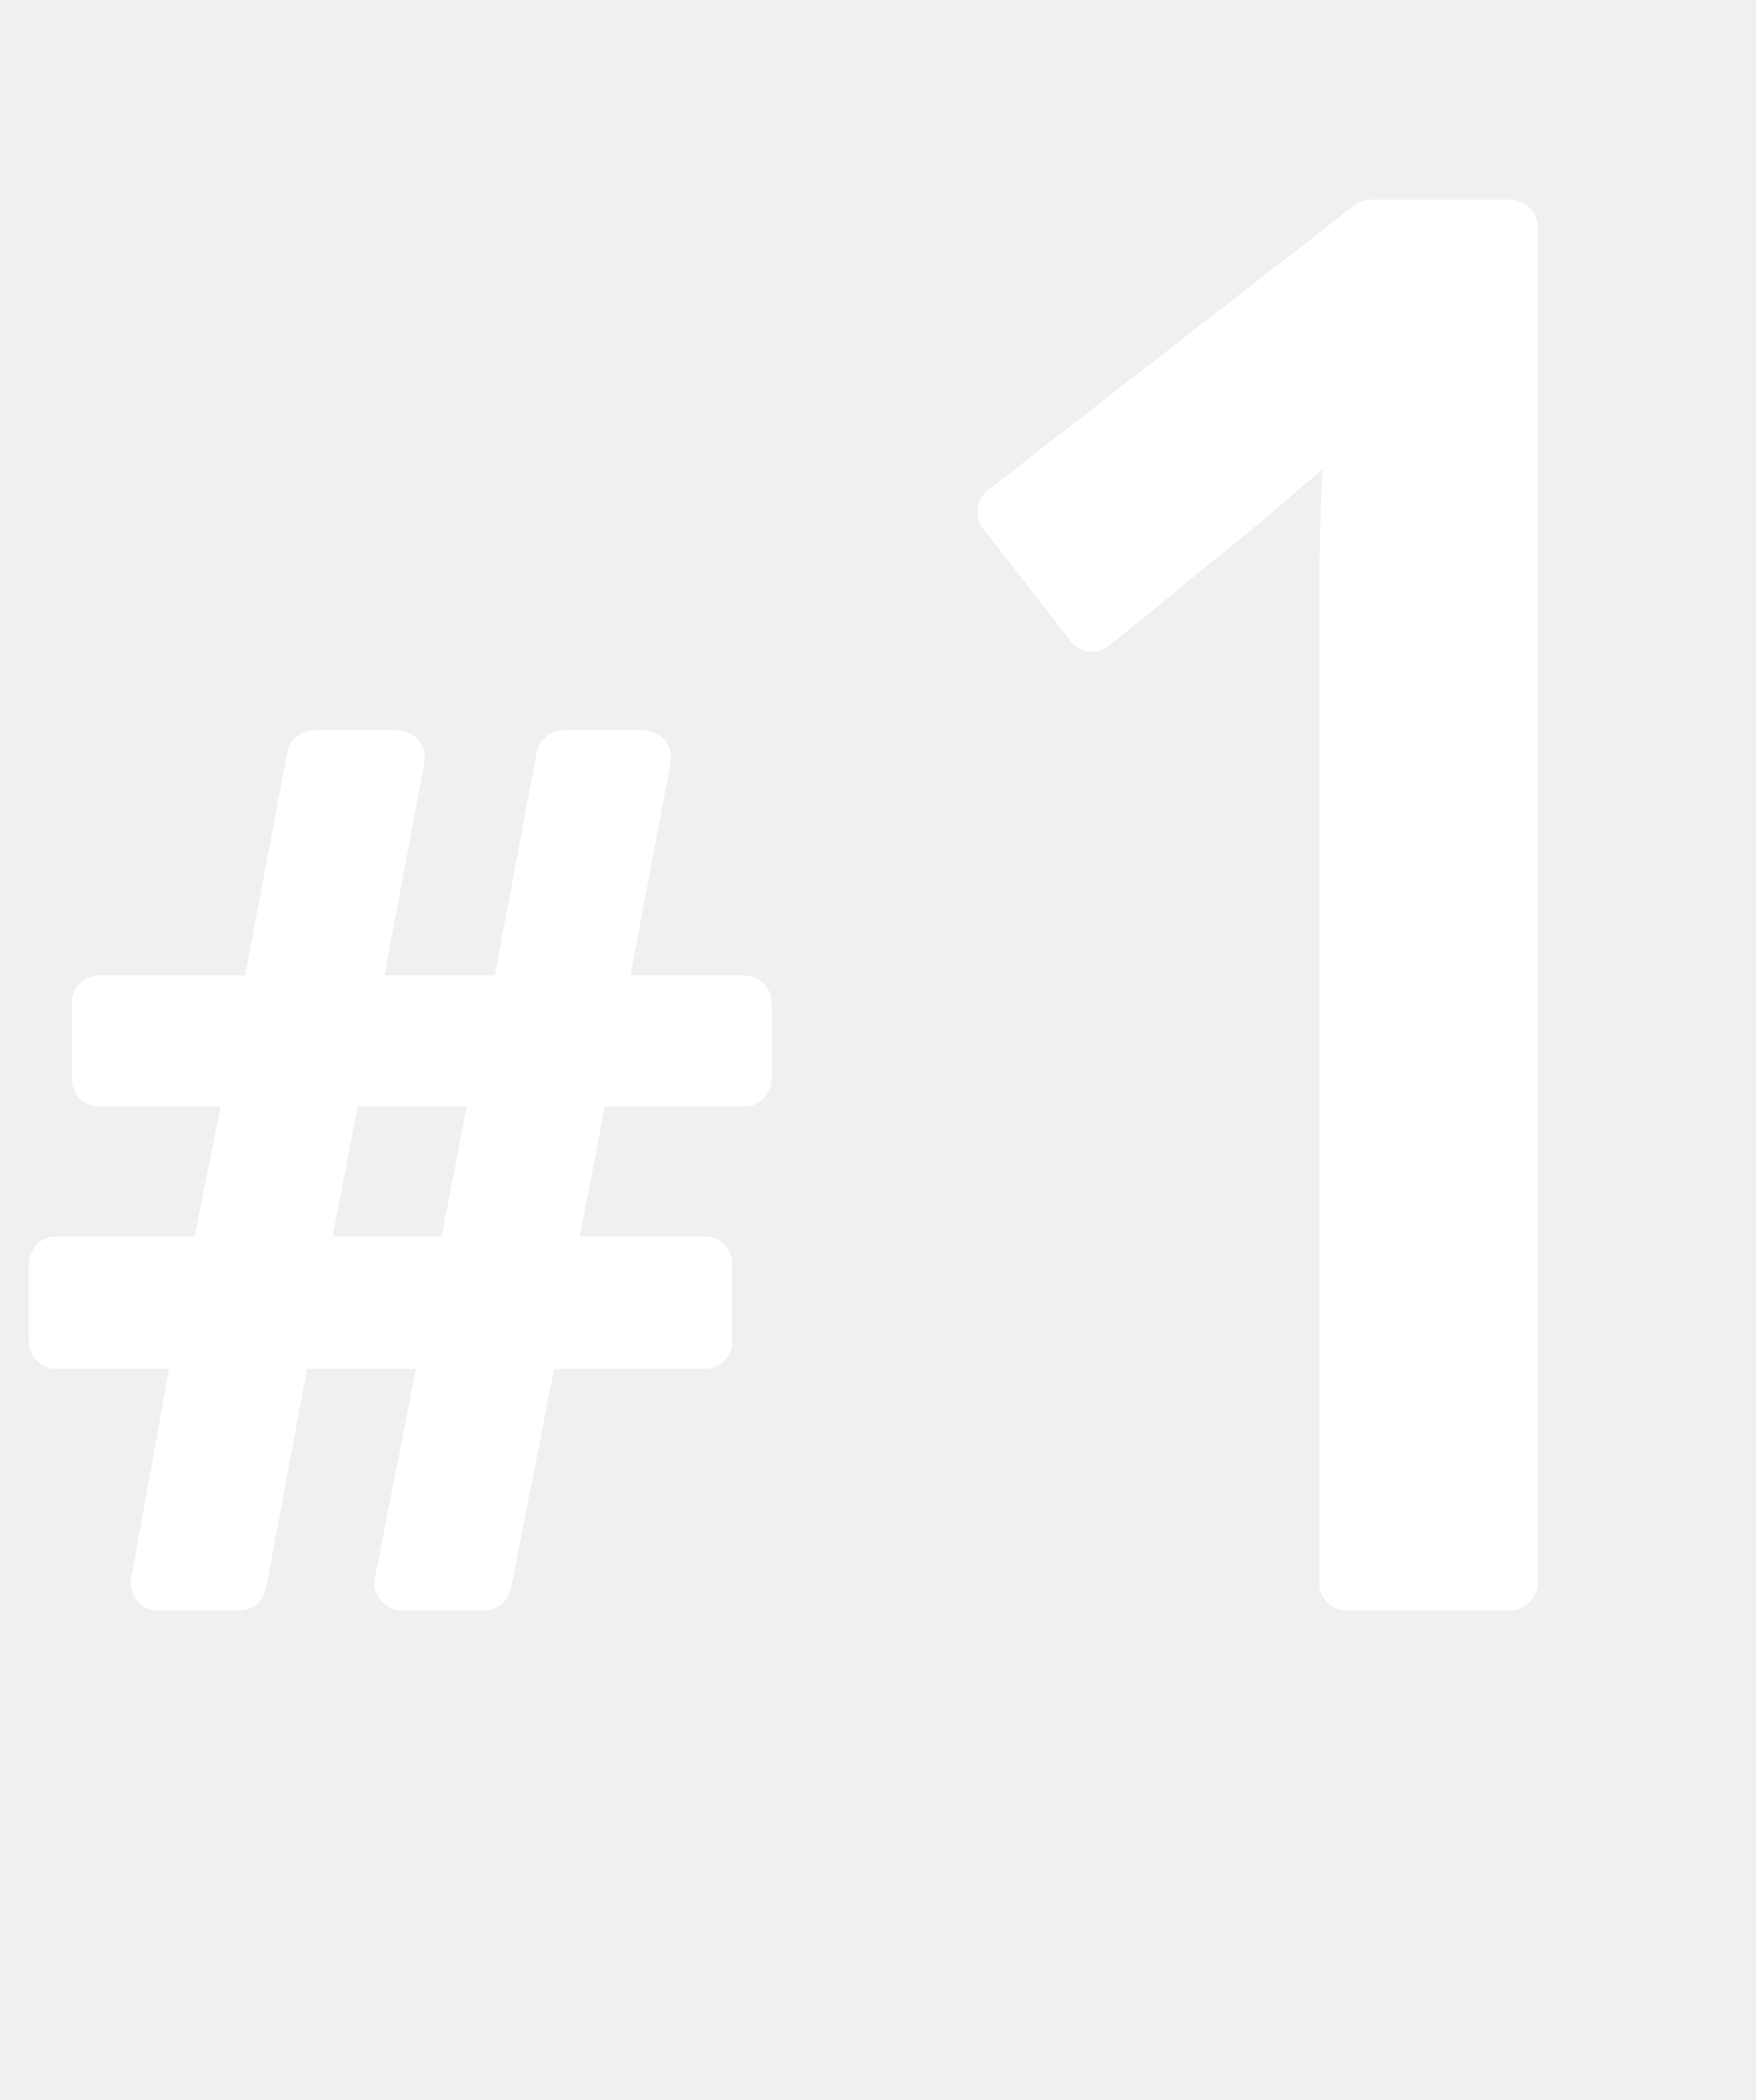
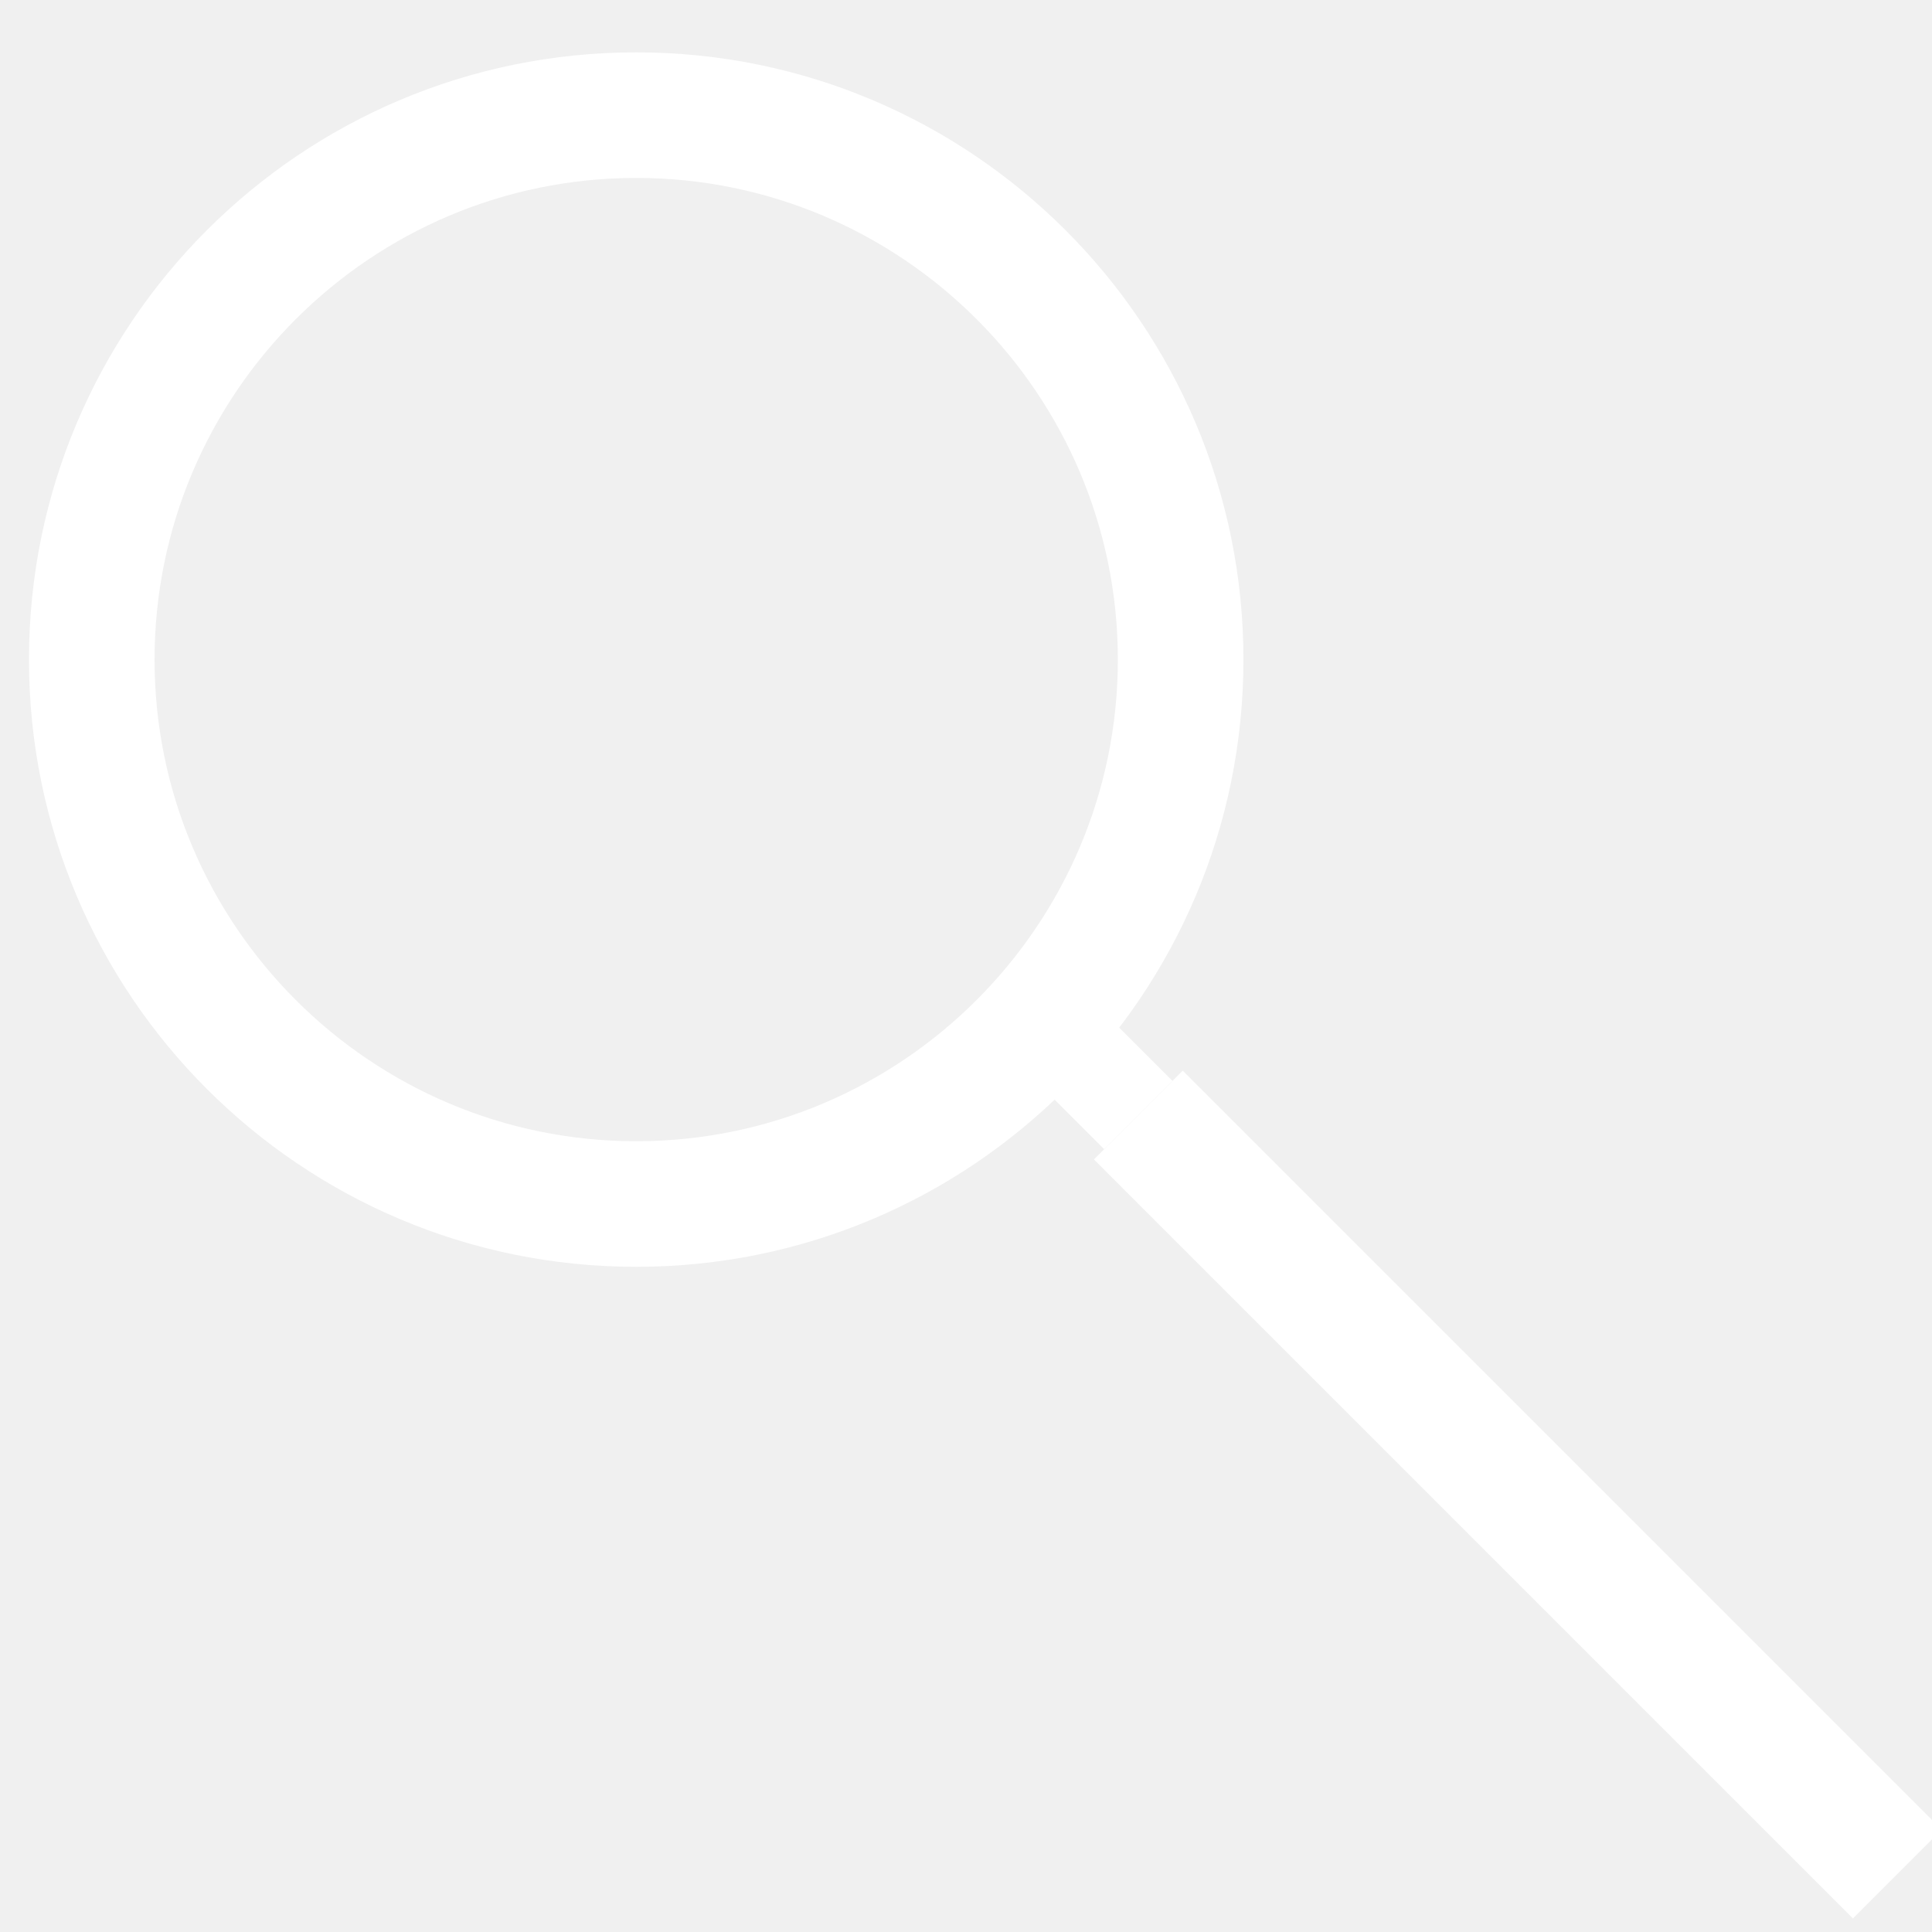
- <svg xmlns="http://www.w3.org/2000/svg" version="1.1" id="Layer_1" x="0px" y="0px" viewBox="0 0 63.8 76.3" style="enable-background:new 0 0 63.8 76.3;" xml:space="preserve">
+ <svg xmlns="http://www.w3.org/2000/svg" version="1.1" id="Layer_1" x="0px" y="0px" viewBox="0 0 200 200" style="enable-background:new 0 0 200 200;" xml:space="preserve">
  <style type="text/css">
	.st0{fill:#FFFFFF;}
- 	.st1{font-family:'Consolas-BoldItalic';}
- 	.st2{font-size:42px;}
- 	.st3{letter-spacing:-6;}
- 	.st4{fill:none;stroke:#FFFFFF;stroke-miterlimit:10;}
- 	.st5{fill:none;stroke:#FFFFFF;stroke-width:2;stroke-linecap:round;stroke-linejoin:round;stroke-miterlimit:10;}
- 	.st6{font-size:69px;}
- 	.st7{letter-spacing:-11;}
+ 	.st1{fill:none;stroke:#FFFFFF;stroke-width:10;stroke-miterlimit:10;}
+ 	.st2{fill:none;stroke:#FFFFFF;stroke-width:13;stroke-miterlimit:10;}
</style>
  <g>
-     <text transform="matrix(1 0 0 1 1.0002 57.5173)" class="st0 st1 st2 st3"># </text>
-     <text transform="matrix(1 0 0 1 1.0002 57.5173)" class="st4 st1 st2 st3"># </text>
-     <text transform="matrix(1 0 0 1 1.0002 57.5173)" class="st0 st1 st2 st3"># </text>
-     <text transform="matrix(1 0 0 1 1.0002 57.5173)" class="st5 st1 st2 st3"># </text>
-     <text transform="matrix(1 0 0 1 30.3802 57.5173)" class="st0 st1 st6 st7">1</text>
-     <text transform="matrix(1 0 0 1 30.3802 57.5173)" class="st4 st1 st6 st7">1</text>
-     <text transform="matrix(1 0 0 1 30.3802 57.5173)" class="st0 st1 st6 st7">1</text>
-     <text transform="matrix(1 0 0 1 30.3802 57.5173)" class="st5 st1 st6 st7">1</text>
+     <path class="st0" d="M65.86,18.42c27.49,0,49.86,22.37,49.86,49.86s-22.37,49.86-49.86,49.86S16,95.78,16,68.28   S38.37,18.42,65.86,18.42 M65.86,5.42C31.14,5.42,3,33.57,3,68.28s28.14,62.86,62.86,62.86s62.86-28.14,62.86-62.86   S100.57,5.42,65.86,5.42L65.86,5.42z" />
  </g>
+   <line class="st1" x1="110.58" y1="108.17" x2="117.84" y2="115.43" />
+   <line class="st2" x1="117.84" y1="115.43" x2="196.41" y2="194" />
</svg>
